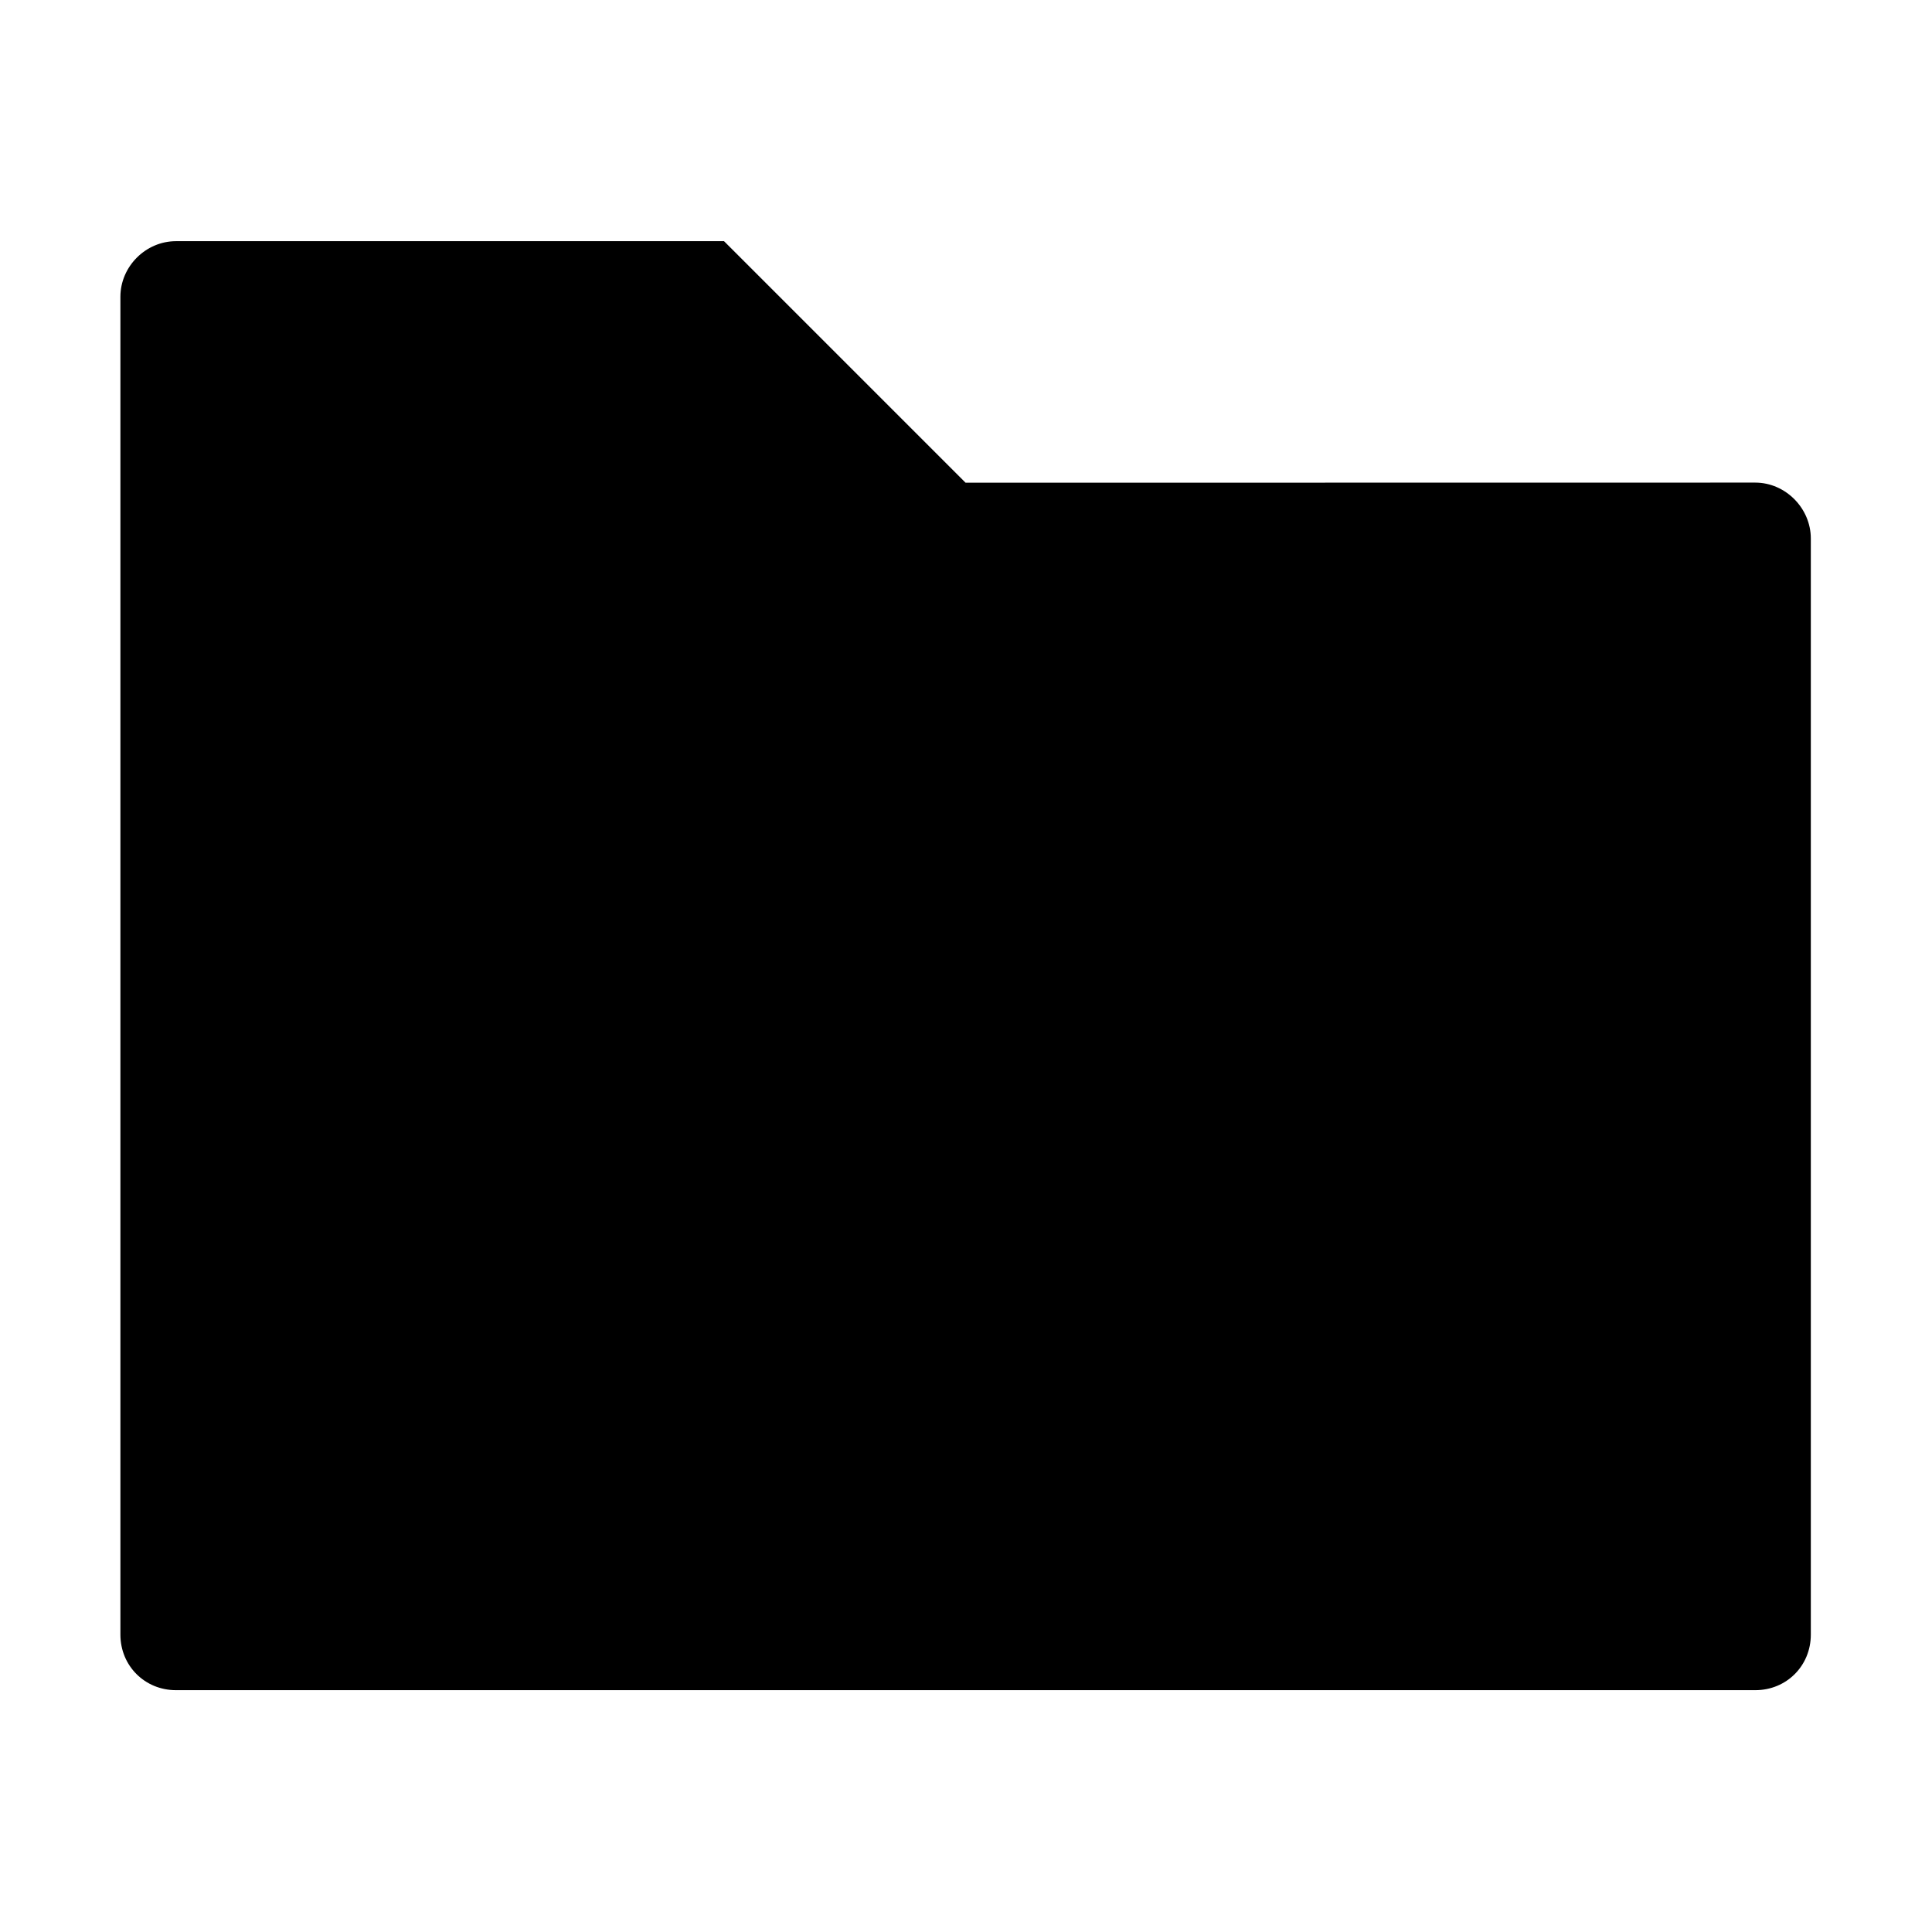
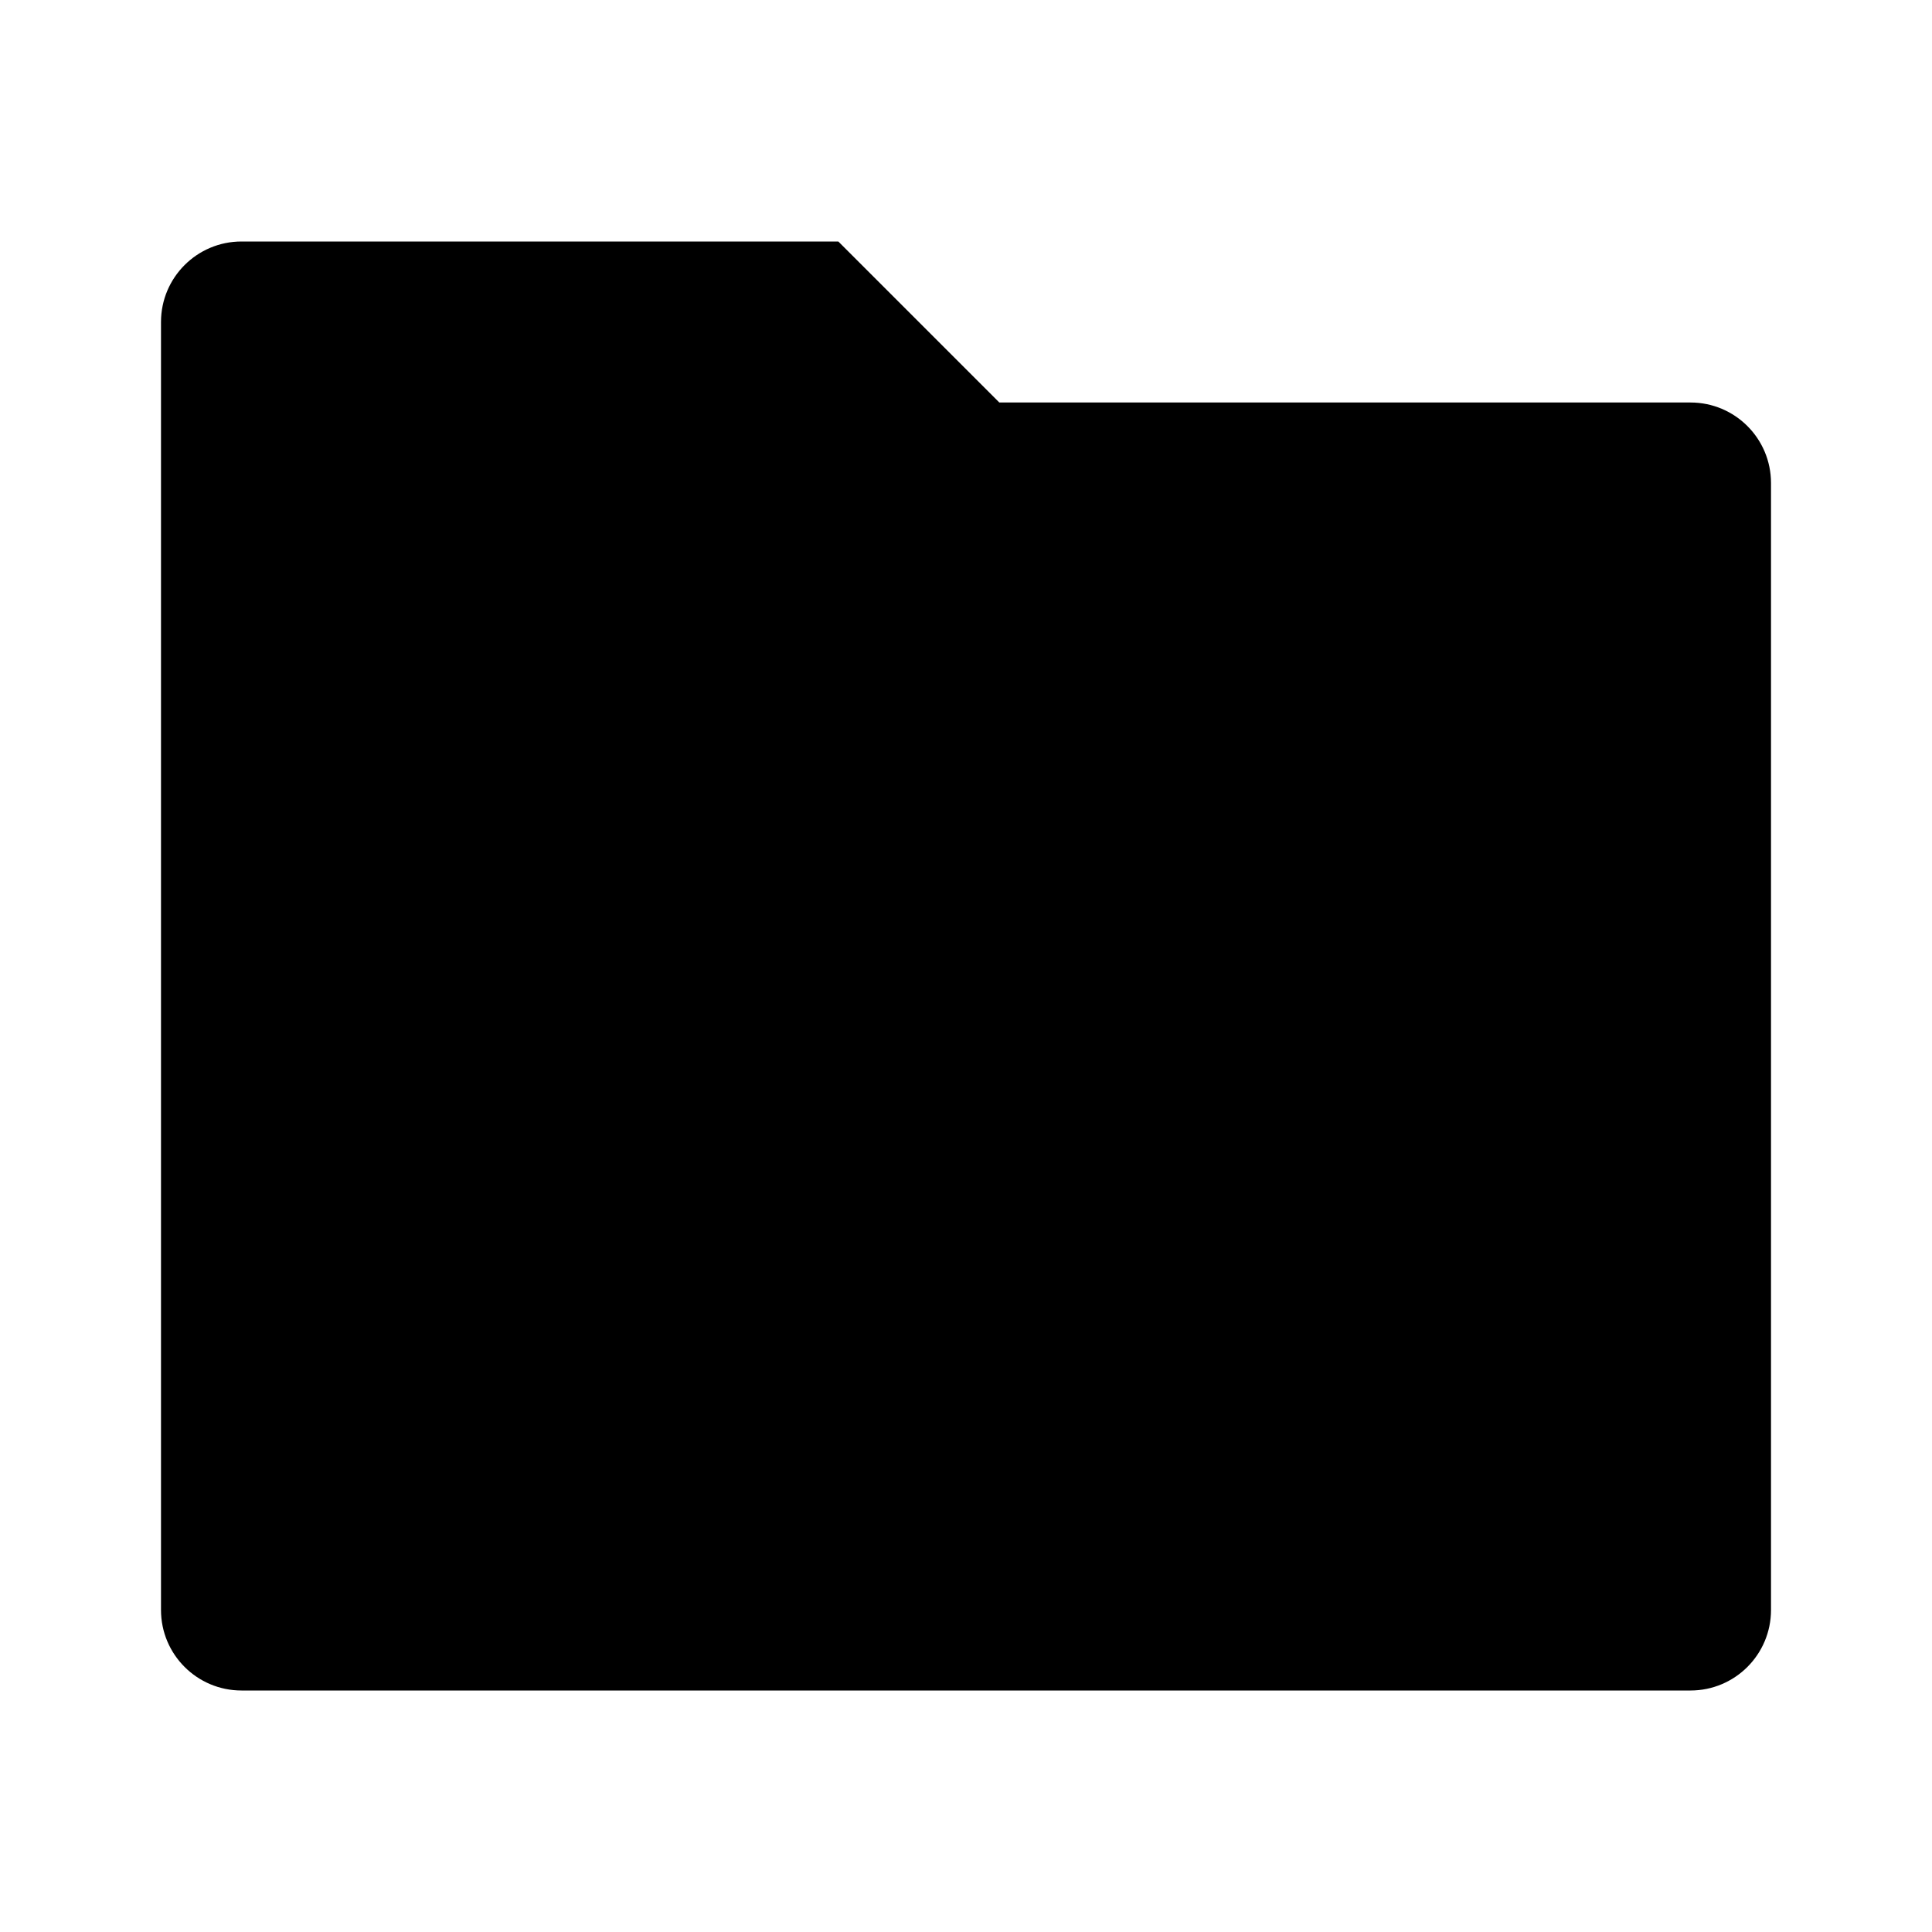
- <svg xmlns="http://www.w3.org/2000/svg" width="16" height="16" viewBox="0 0 16 16" version="1.0">
-   <g transform="matrix(.86667 0 0 .86667 -172.05 -864.43)">
-     <path d="m200.2 999.72c-0.289 0-0.531 0.242-0.531 0.531v12.784c0 0.298 0.233 0.531 0.531 0.531h15.091c0.299 0 0.531-0.233 0.531-0.531l0-10.474c0-0.289-0.242-0.534-0.531-0.534l-7.546 0.001-2.308-2.308z" />
-   </g>
+ <svg xmlns="http://www.w3.org/2000/svg" viewBox="0 0 24 24" width="24" height="24">
+   <path fill="none" d="M0 0h24v24H0z" />
+   <path d="M12.414 5H21a1 1 0 0 1 1 1v14a1 1 0 0 1-1 1H3a1 1 0 0 1-1-1V4a1 1 0 0 1 1-1h7.414l2 2z" />
</svg>
